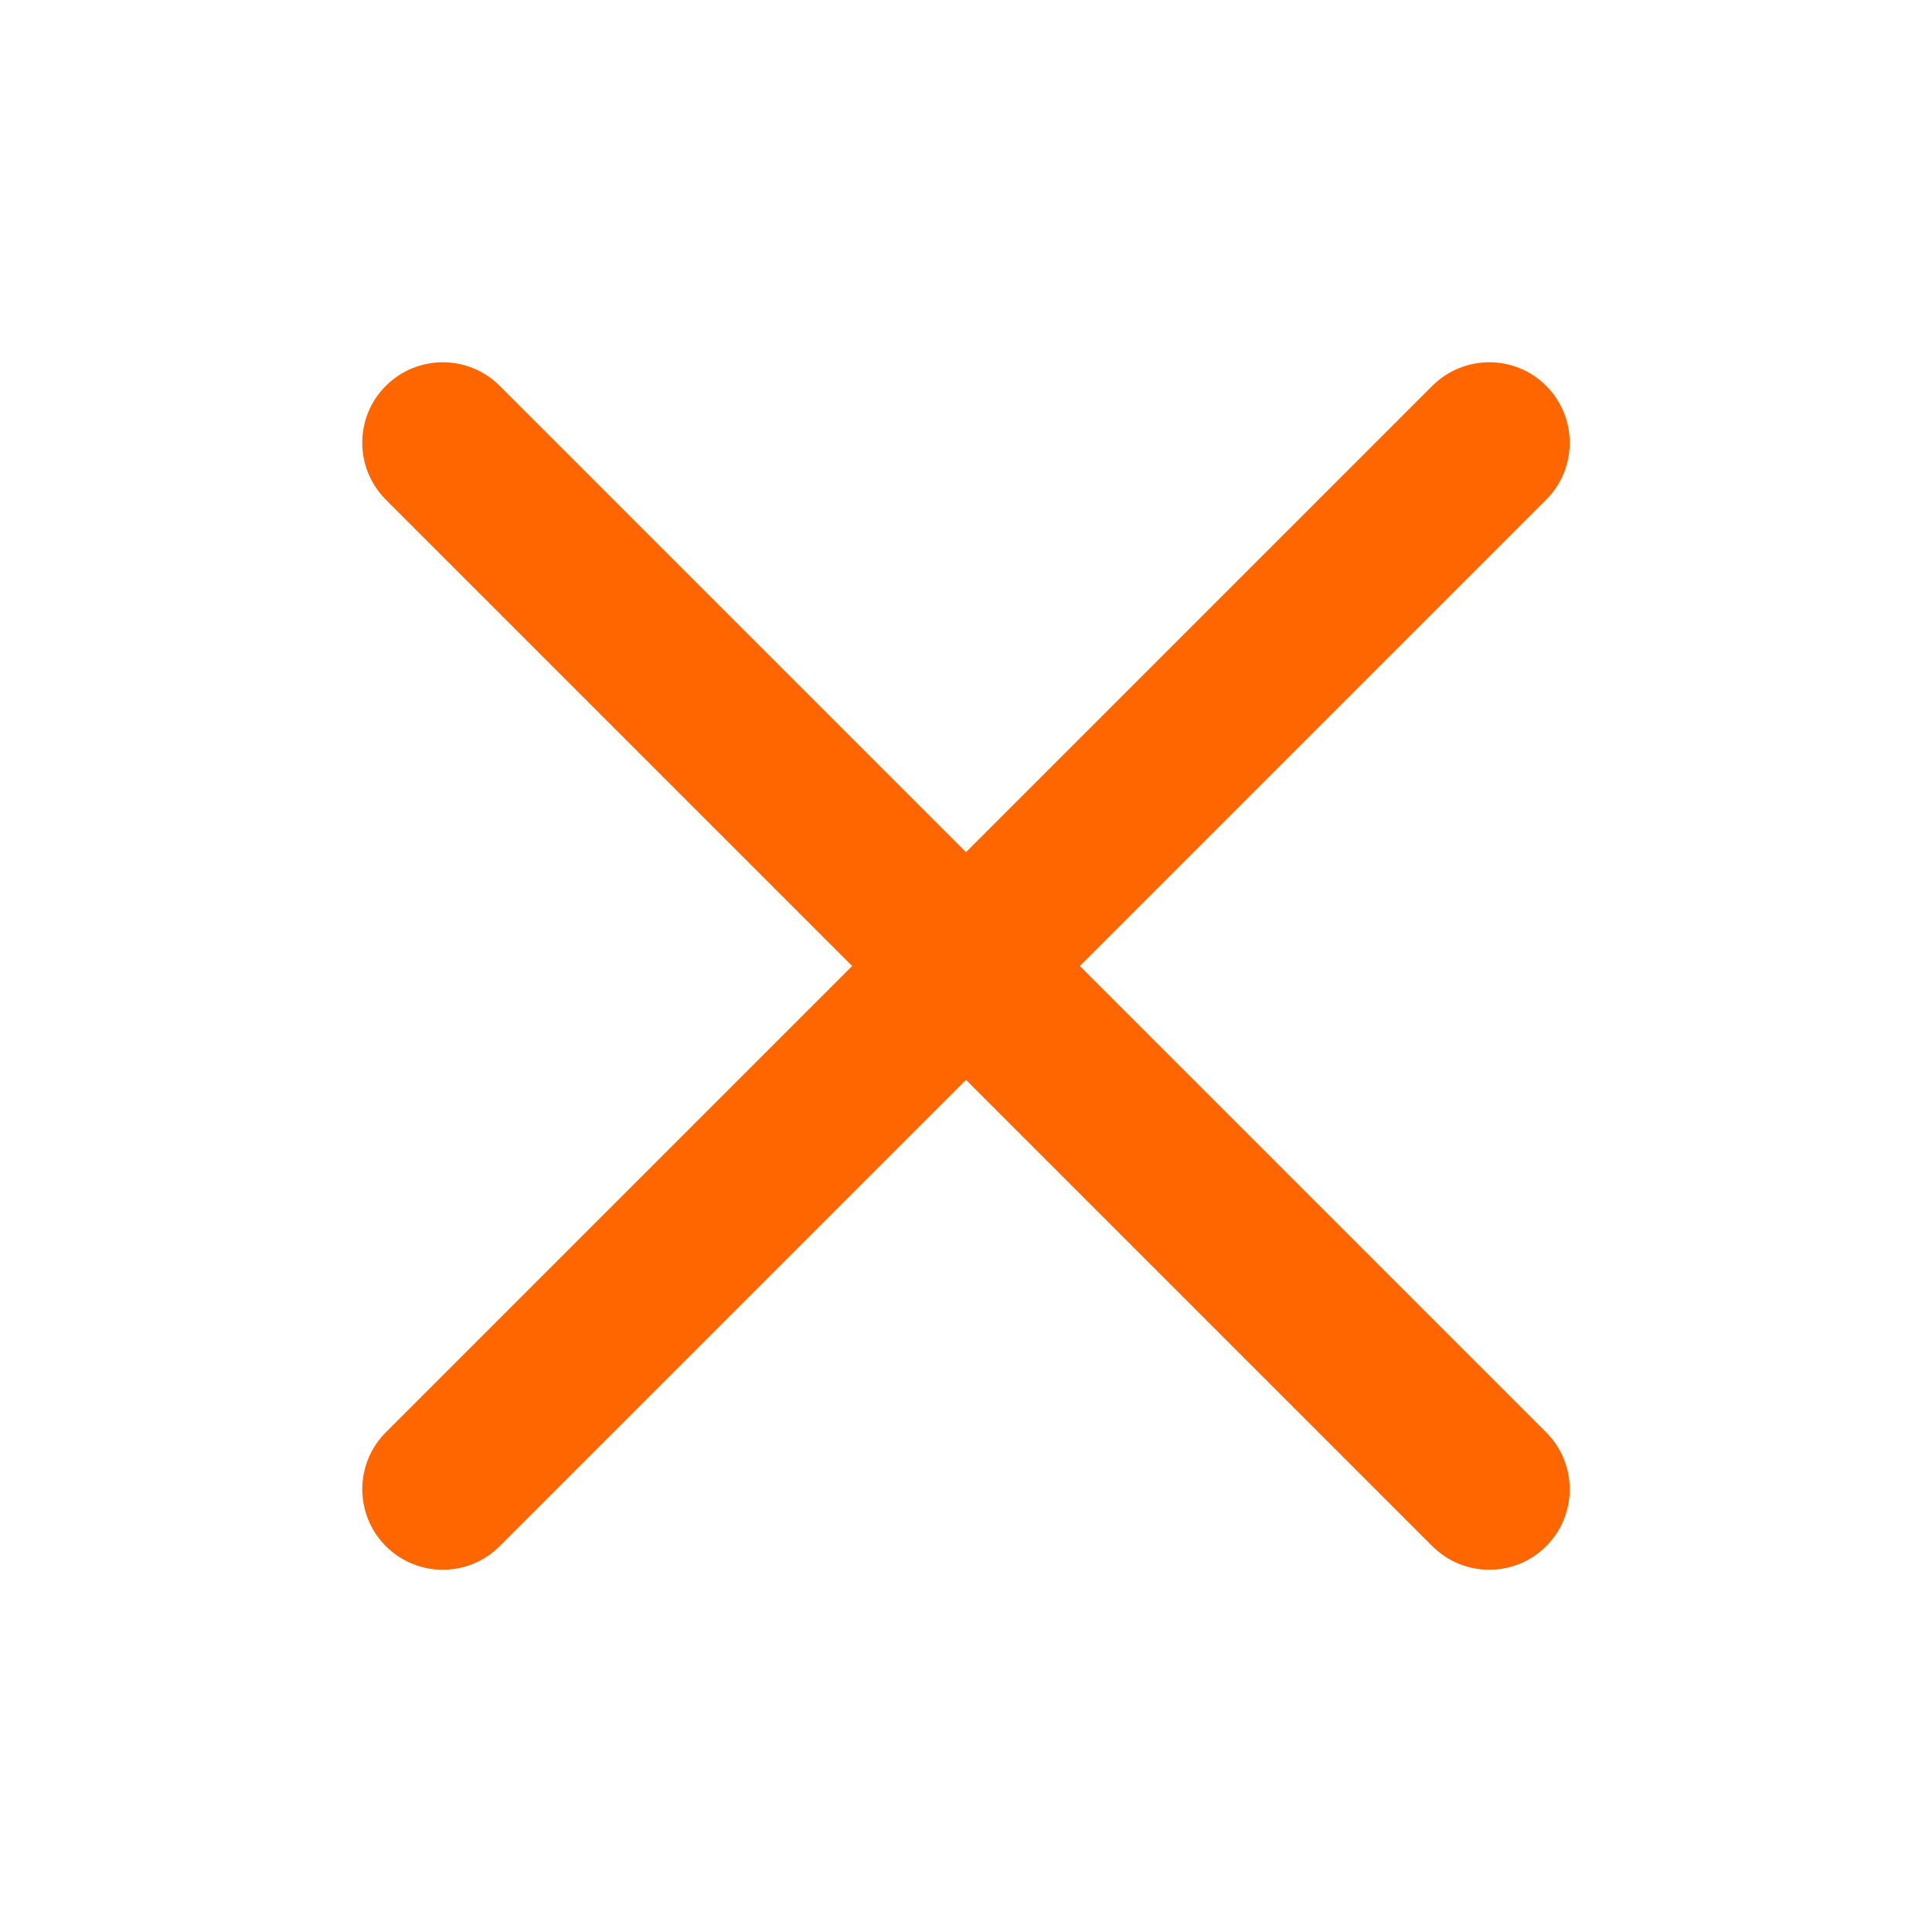
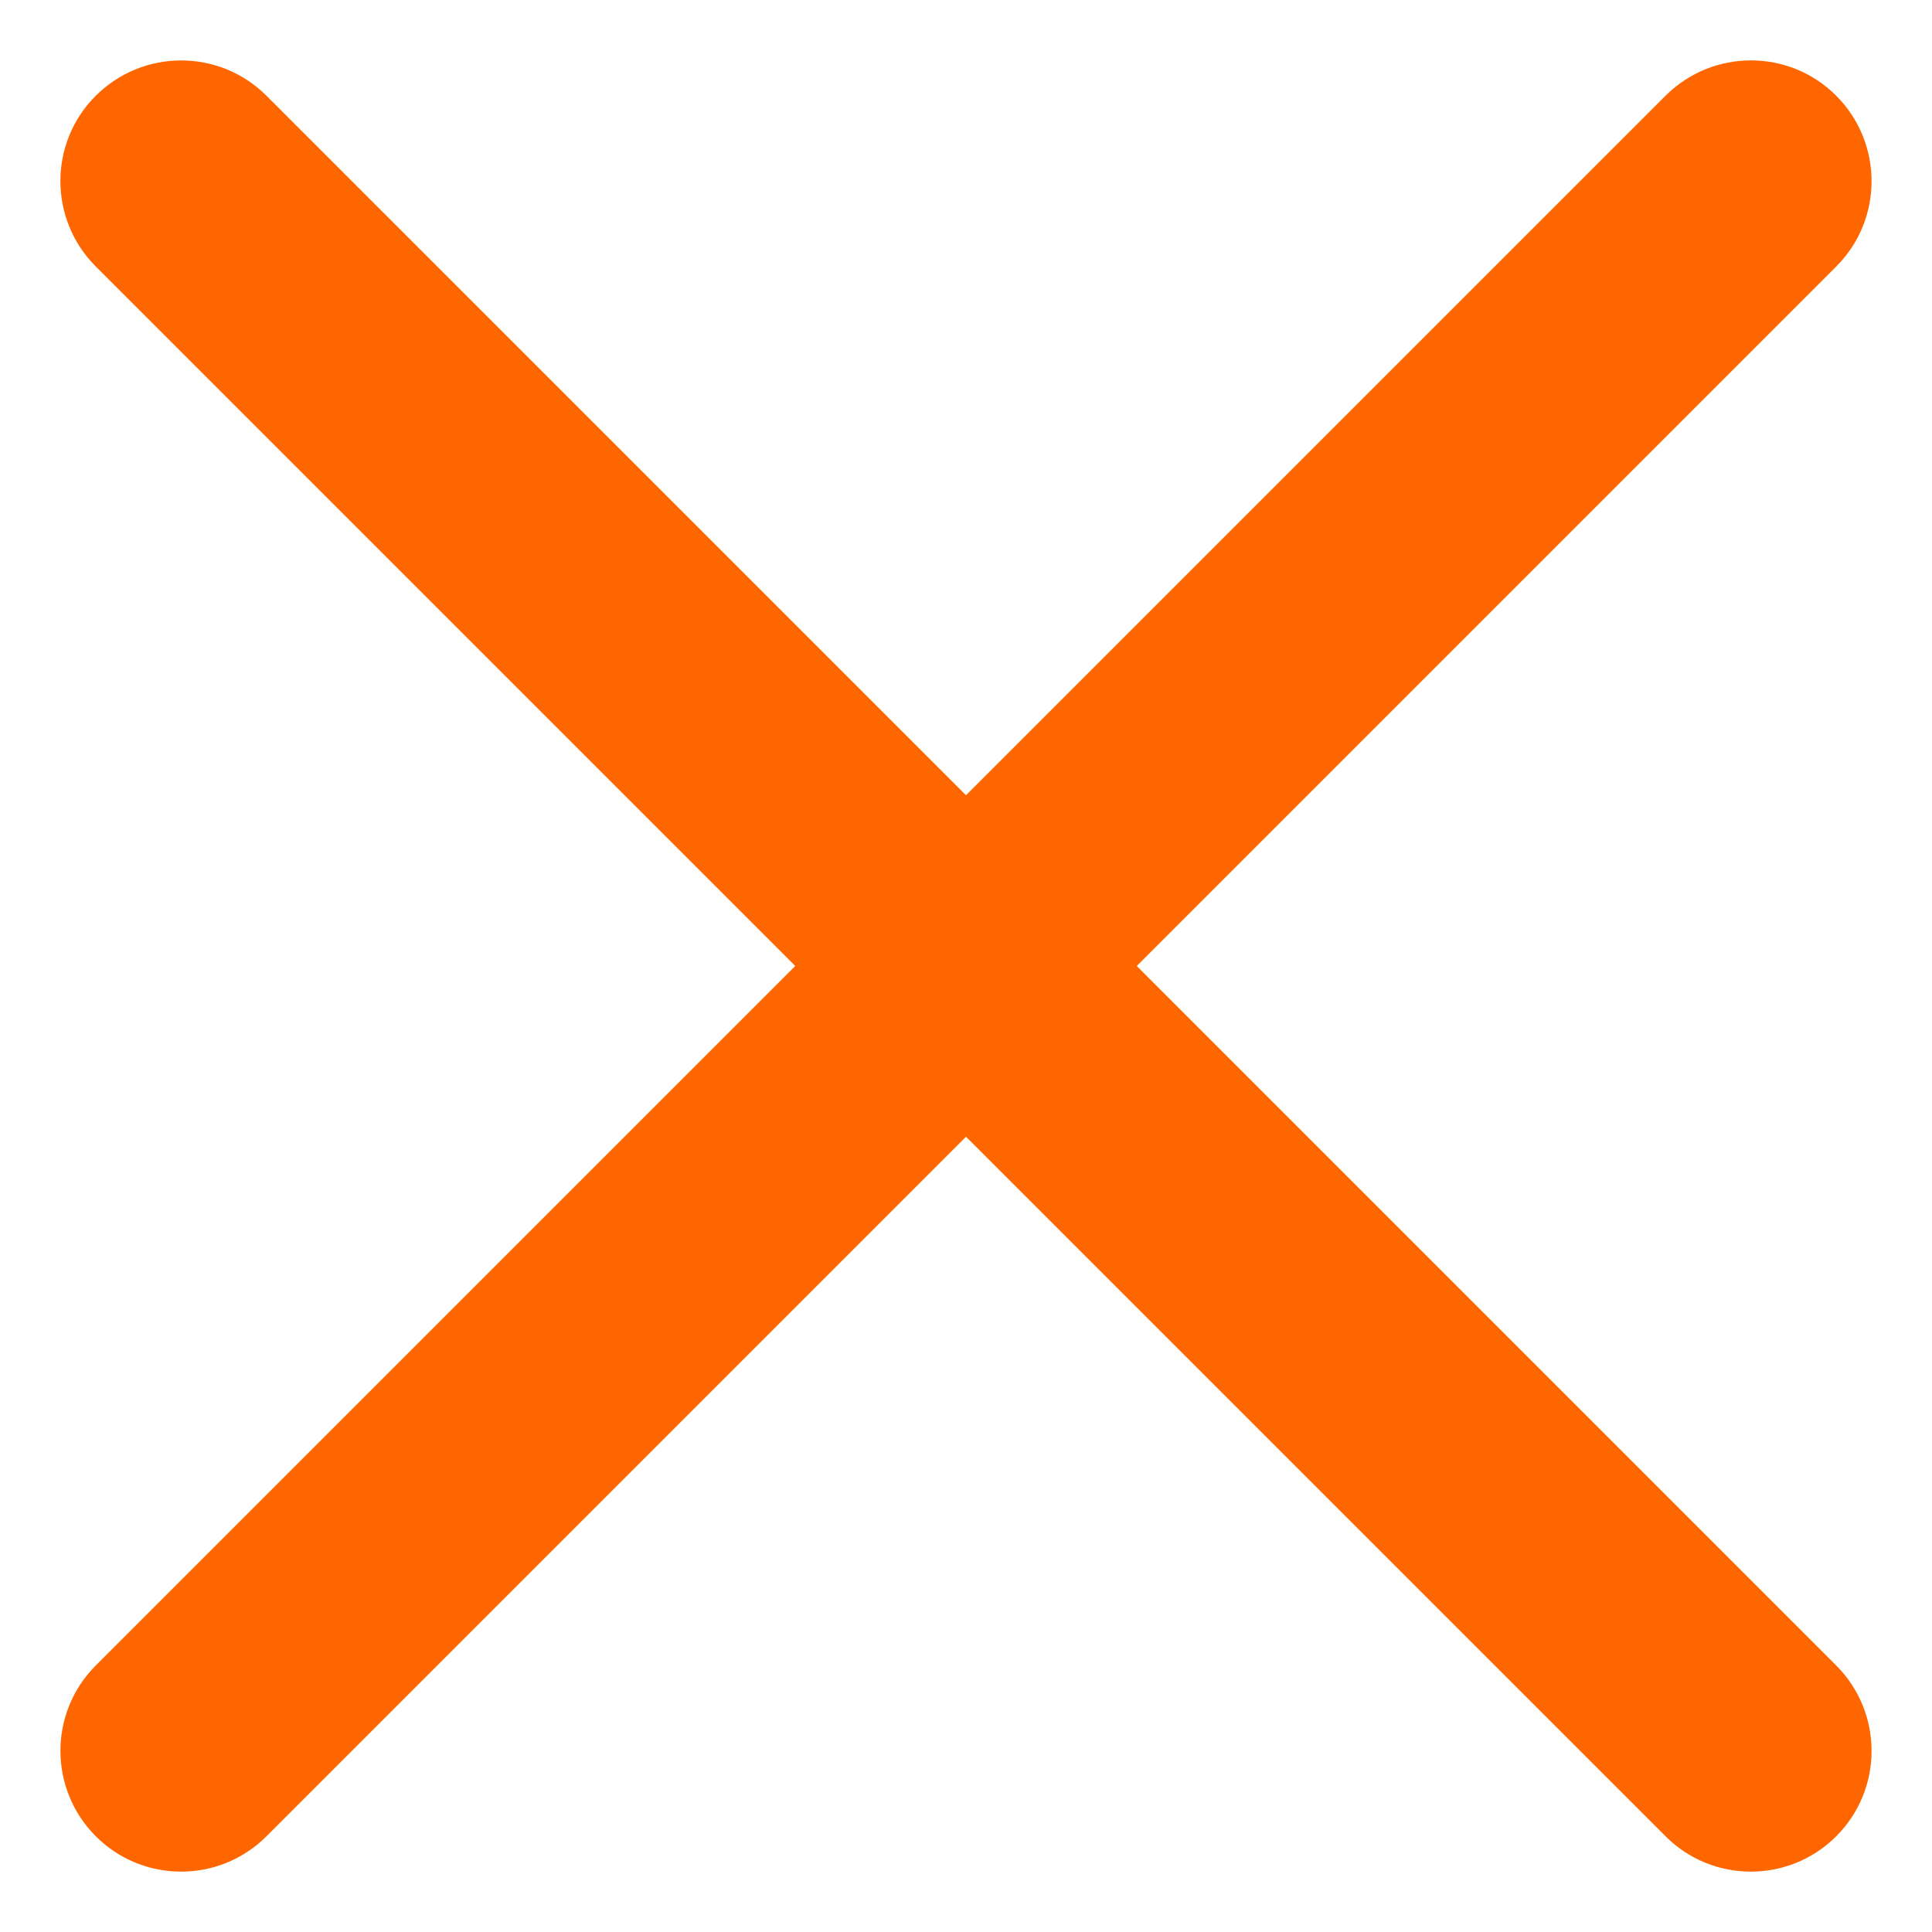
- <svg xmlns="http://www.w3.org/2000/svg" width="24" height="24" viewBox="0 0 24 24" fill="none">
-   <path d="M13.414 12L19.207 6.207C19.597 5.817 19.597 5.184 19.207 4.793C18.817 4.402 18.184 4.403 17.793 4.793L12 10.586L6.207 4.793C5.817 4.403 5.184 4.403 4.793 4.793C4.402 5.183 4.403 5.816 4.793 6.207L10.586 12L4.793 17.793C4.403 18.183 4.403 18.816 4.793 19.207C4.988 19.402 5.243 19.5 5.5 19.5C5.757 19.5 6.012 19.402 6.207 19.207L12 13.414L17.793 19.207C17.988 19.402 18.243 19.5 18.5 19.5C18.757 19.5 19.012 19.402 19.207 19.207C19.597 18.817 19.597 18.184 19.207 17.793L13.414 12Z" fill="#FF6600" />
+ <svg xmlns="http://www.w3.org/2000/svg" width="16" height="16" viewBox="0 0 16 16" fill="none">
+   <path d="M9.414 8L15.207 2.207C15.597 1.817 15.597 1.184 15.207 0.793C14.817 0.402 14.184 0.403 13.793 0.793L8 6.586L2.207 0.793C1.817 0.403 1.184 0.403 0.793 0.793C0.402 1.183 0.403 1.816 0.793 2.207L6.586 8L0.793 13.793C0.403 14.183 0.403 14.816 0.793 15.207C0.988 15.402 1.243 15.5 1.5 15.5C1.757 15.5 2.012 15.402 2.207 15.207L8 9.414L13.793 15.207C13.988 15.402 14.243 15.5 14.5 15.5C14.757 15.5 15.012 15.402 15.207 15.207C15.597 14.817 15.597 14.184 15.207 13.793L9.414 8Z" fill="#FF6600" />
</svg>
